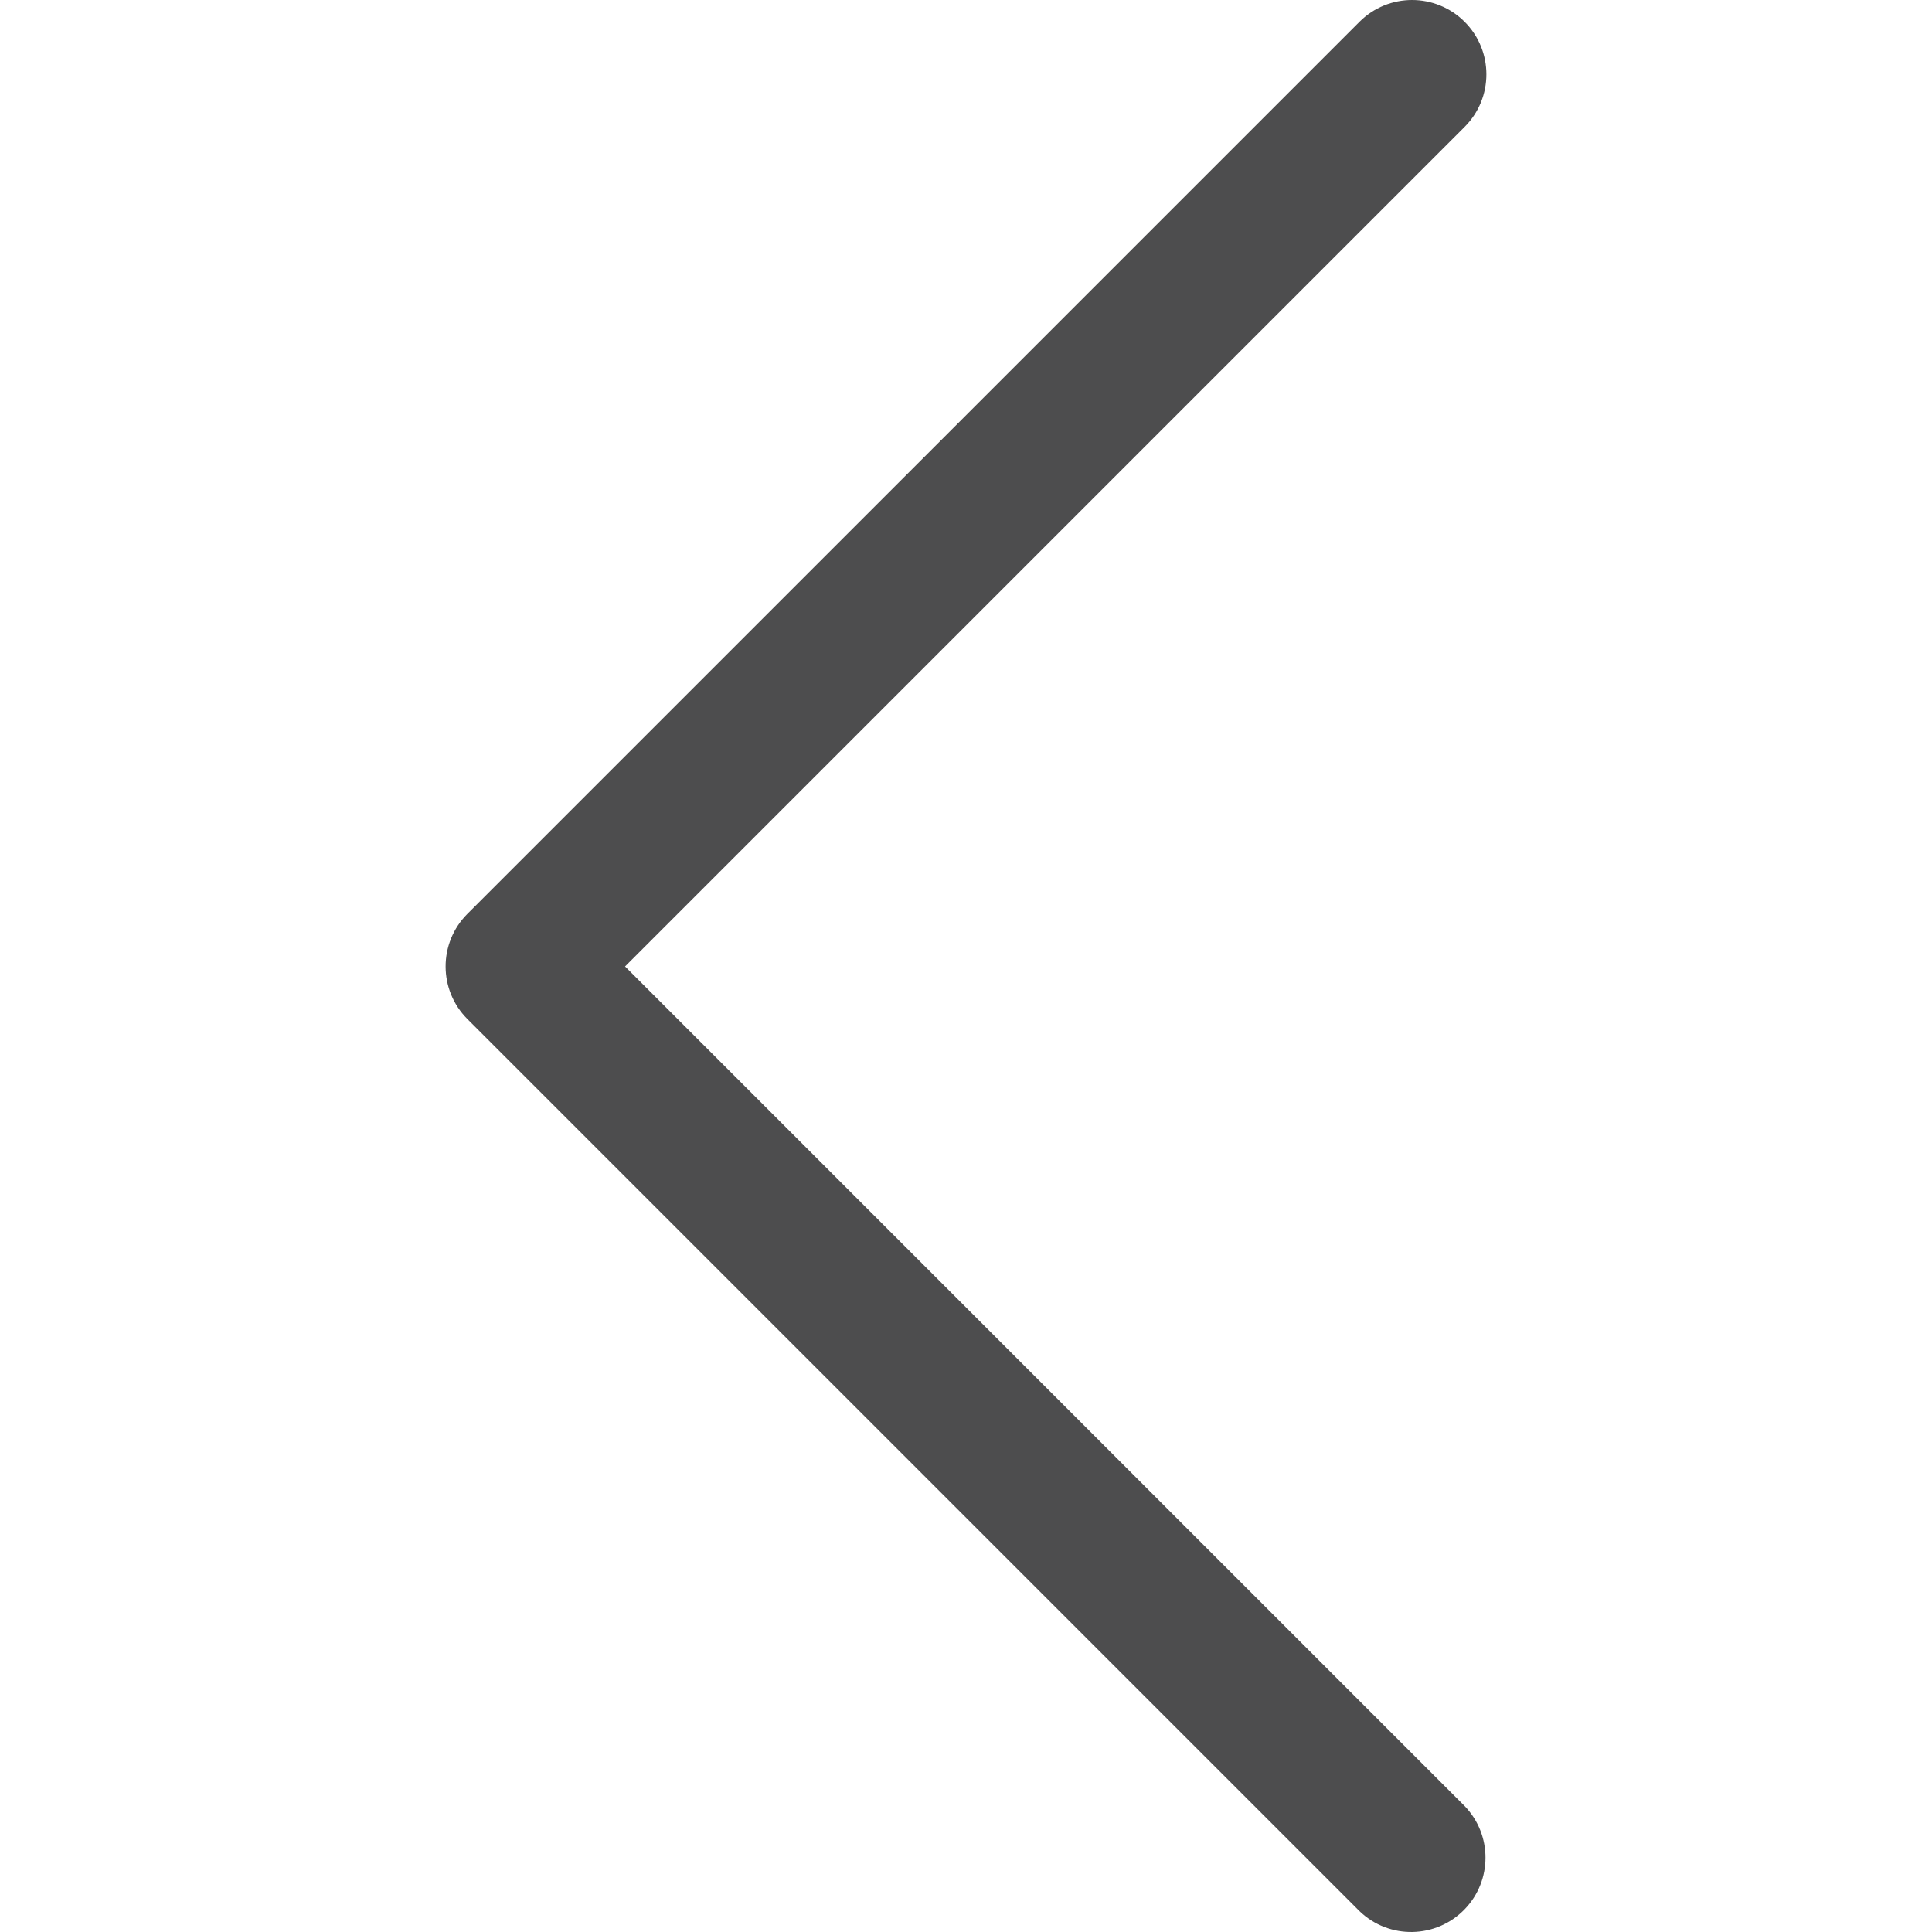
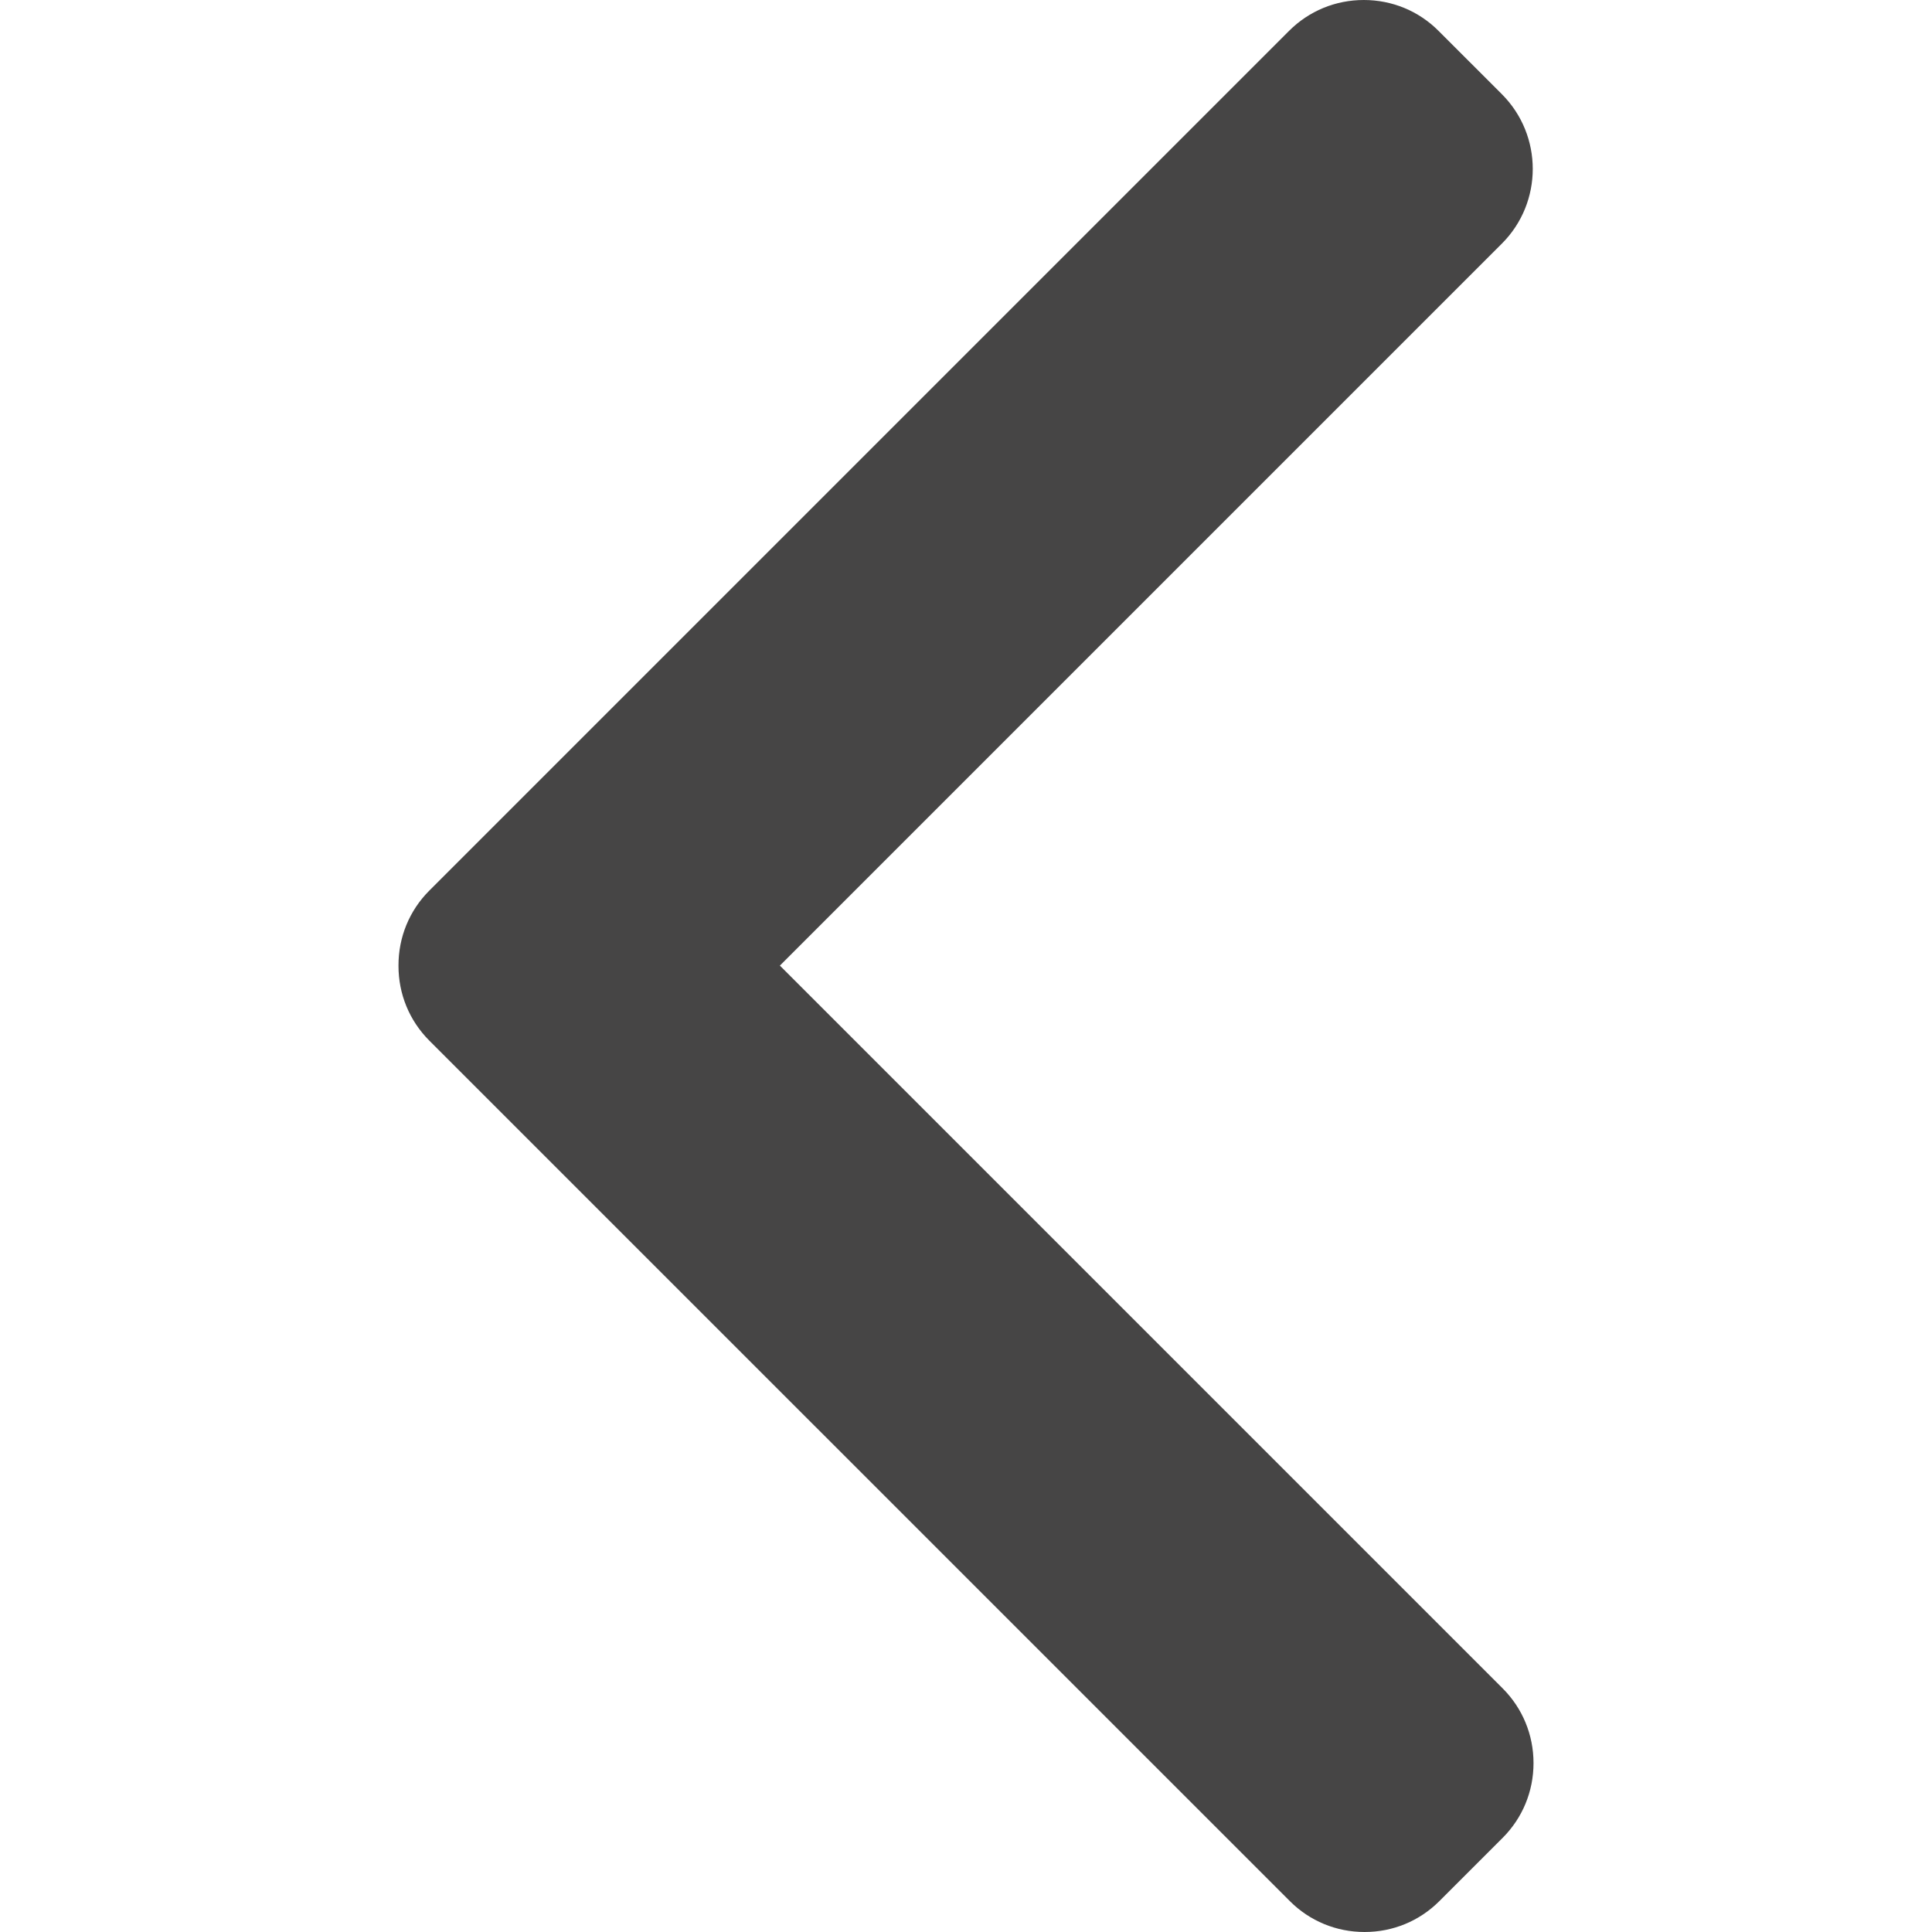
- <svg xmlns="http://www.w3.org/2000/svg" version="1.1" width="512" height="512" x="0" y="0" viewBox="0 0 443.52 443.52" style="enable-background:new 0 0 512 512" xml:space="preserve" class="">
-   <g transform="matrix(-1,1.2246467991473532e-16,-1.2246467991473532e-16,-1,443.52,443.5206)">
+ <svg xmlns="http://www.w3.org/2000/svg" version="1.1" width="512" height="512" x="0" y="0" viewBox="0 0 492.004 492.004" style="enable-background:new 0 0 512 512" xml:space="preserve" class="">
+   <g transform="matrix(-1,0,0,1,492.0041,0)">
    <g>
      <g>
-         <path d="M336.226,209.591l-204.8-204.8c-6.78-6.548-17.584-6.36-24.132,0.42c-6.388,6.614-6.388,17.099,0,23.712l192.734,192.734    L107.294,414.391c-6.663,6.664-6.663,17.468,0,24.132c6.665,6.663,17.468,6.663,24.132,0l204.8-204.8    C342.889,227.058,342.889,216.255,336.226,209.591z" fill="#4d4d4e" data-original="#000000" style="" class="" />
+         <path d="M382.678,226.804L163.73,7.86C158.666,2.792,151.906,0,144.698,0s-13.968,2.792-19.032,7.86l-16.124,16.12    c-10.492,10.504-10.492,27.576,0,38.064L293.398,245.9l-184.06,184.06c-5.064,5.068-7.86,11.824-7.86,19.028    c0,7.212,2.796,13.968,7.86,19.04l16.124,16.116c5.068,5.068,11.824,7.86,19.032,7.86s13.968-2.792,19.032-7.86L382.678,265    c5.076-5.084,7.864-11.872,7.848-19.088C390.542,238.668,387.754,231.884,382.678,226.804z" fill="#464545" data-original="#000000" style="" class="" />
      </g>
    </g>
    <g>
</g>
    <g>
</g>
    <g>
</g>
    <g>
</g>
    <g>
</g>
    <g>
</g>
    <g>
</g>
    <g>
</g>
    <g>
</g>
    <g>
</g>
    <g>
</g>
    <g>
</g>
    <g>
</g>
    <g>
</g>
    <g>
</g>
  </g>
</svg>
